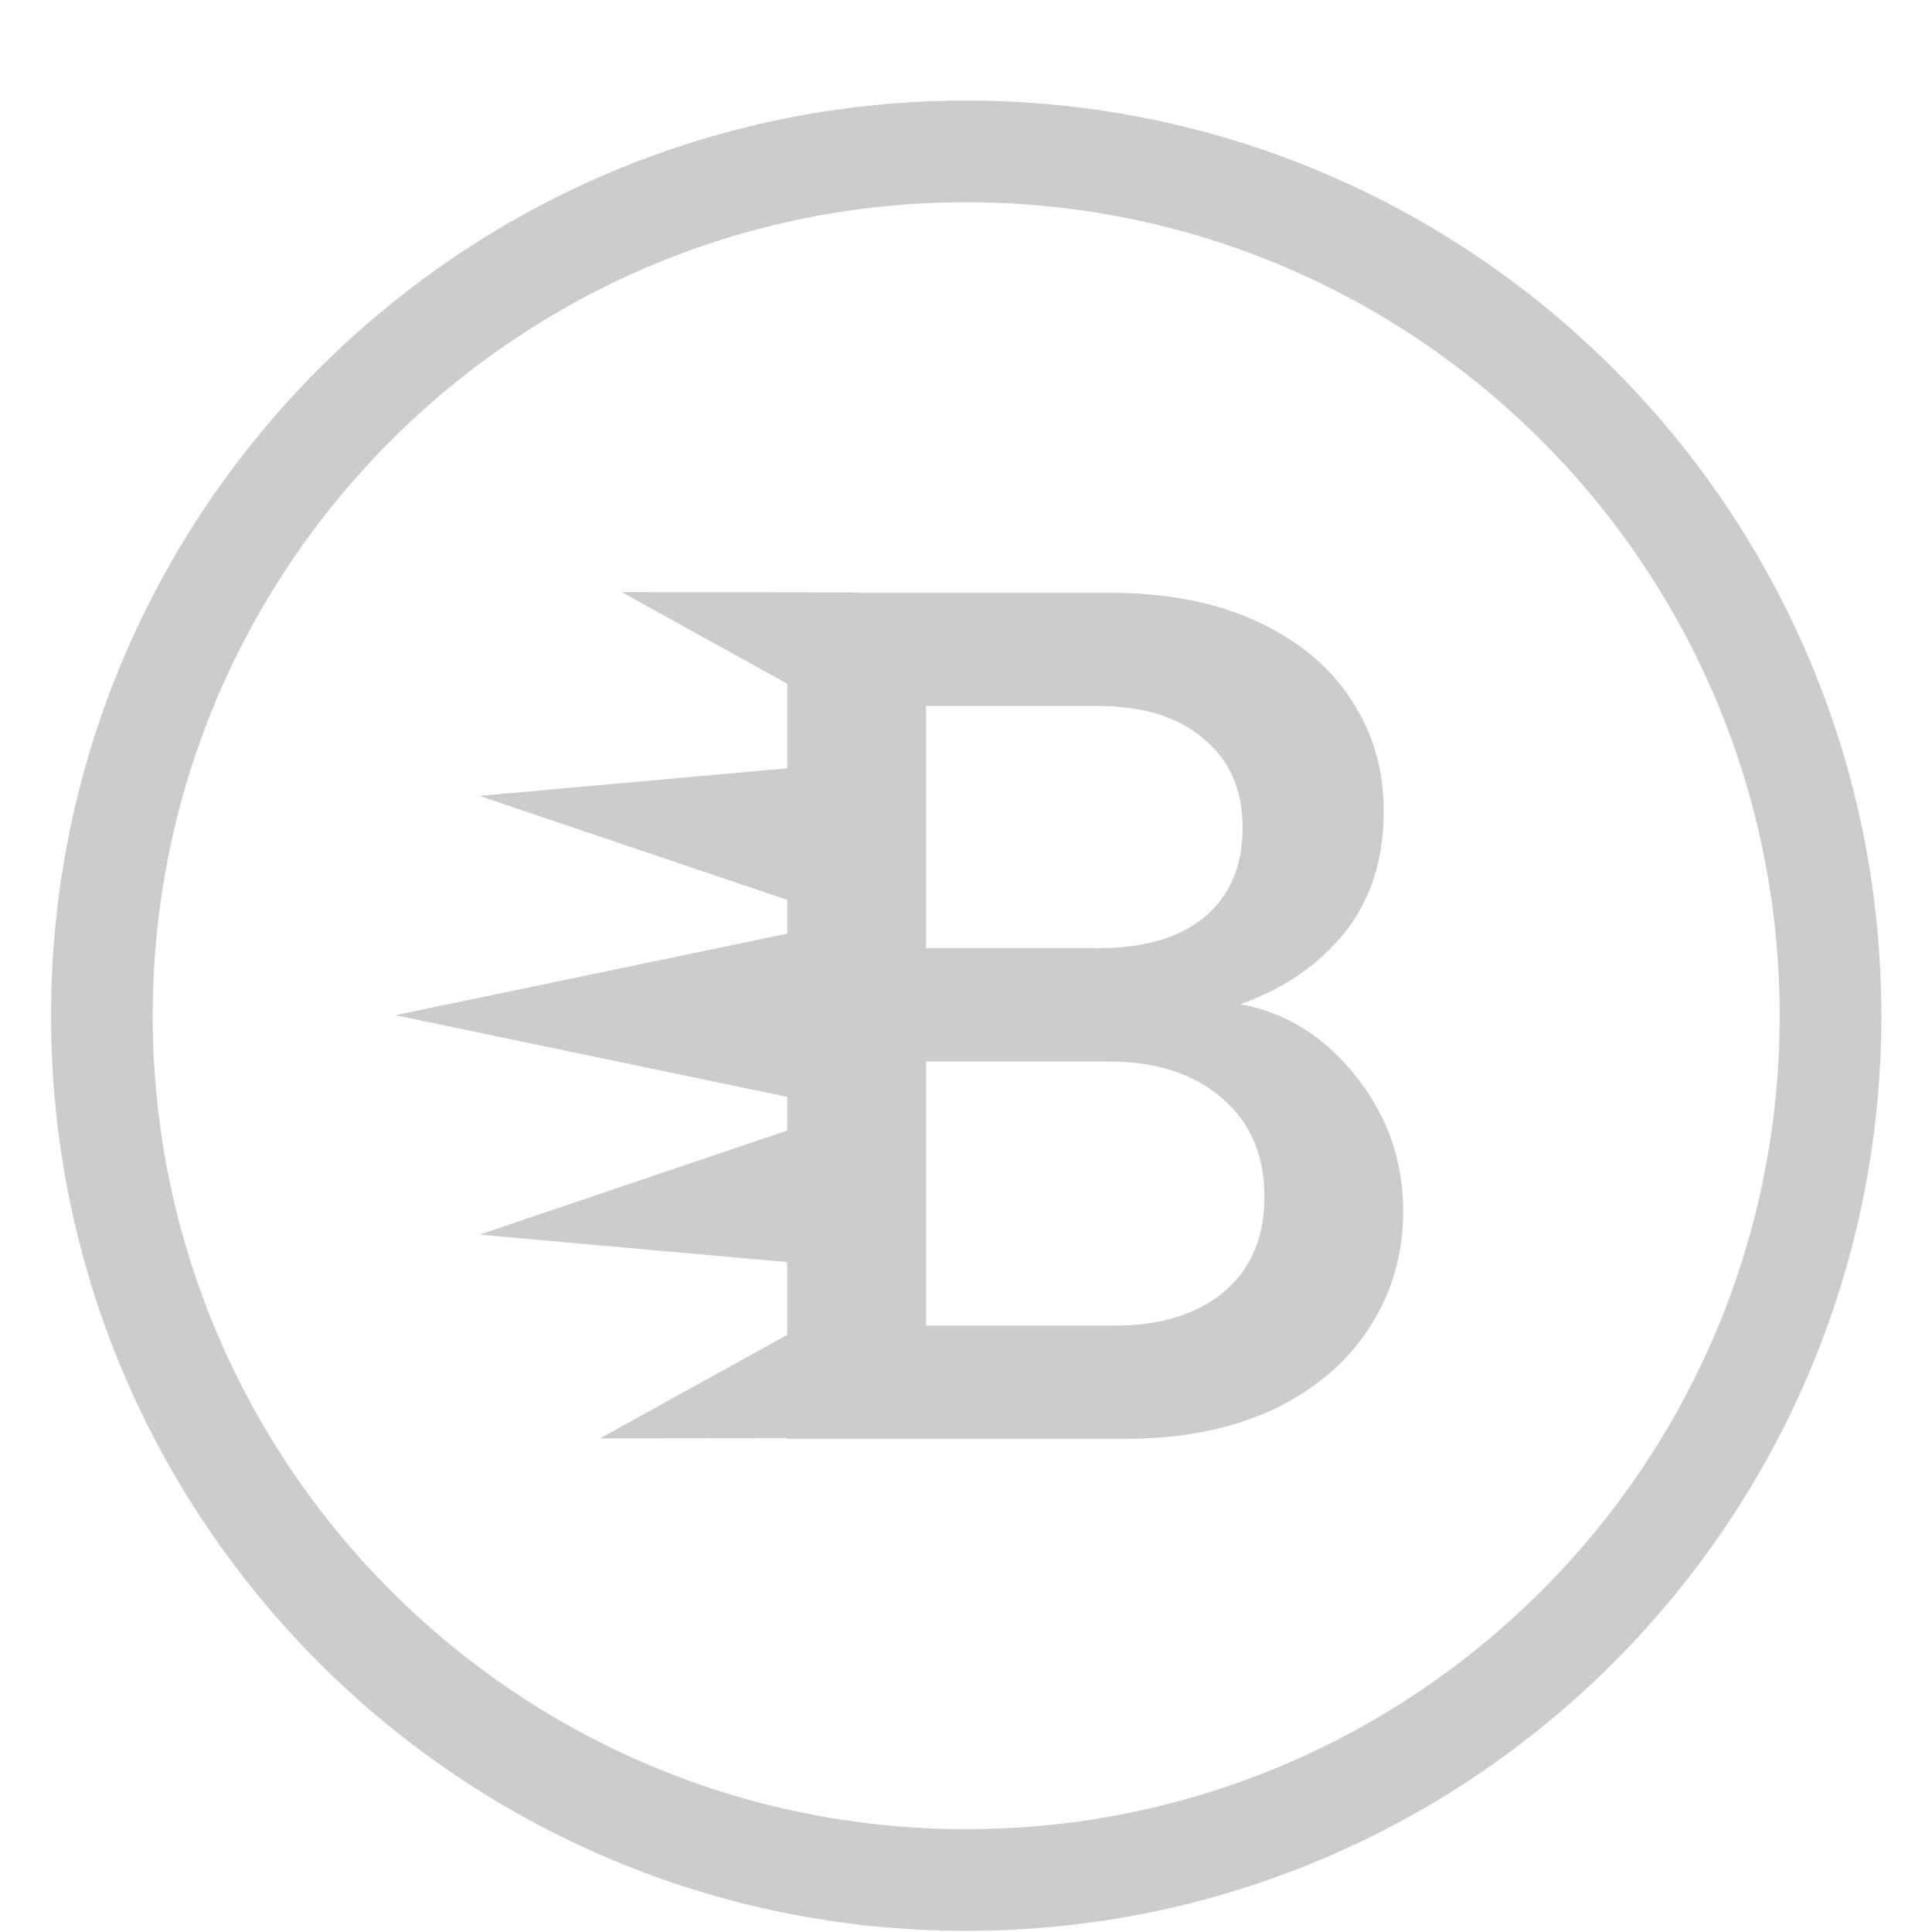
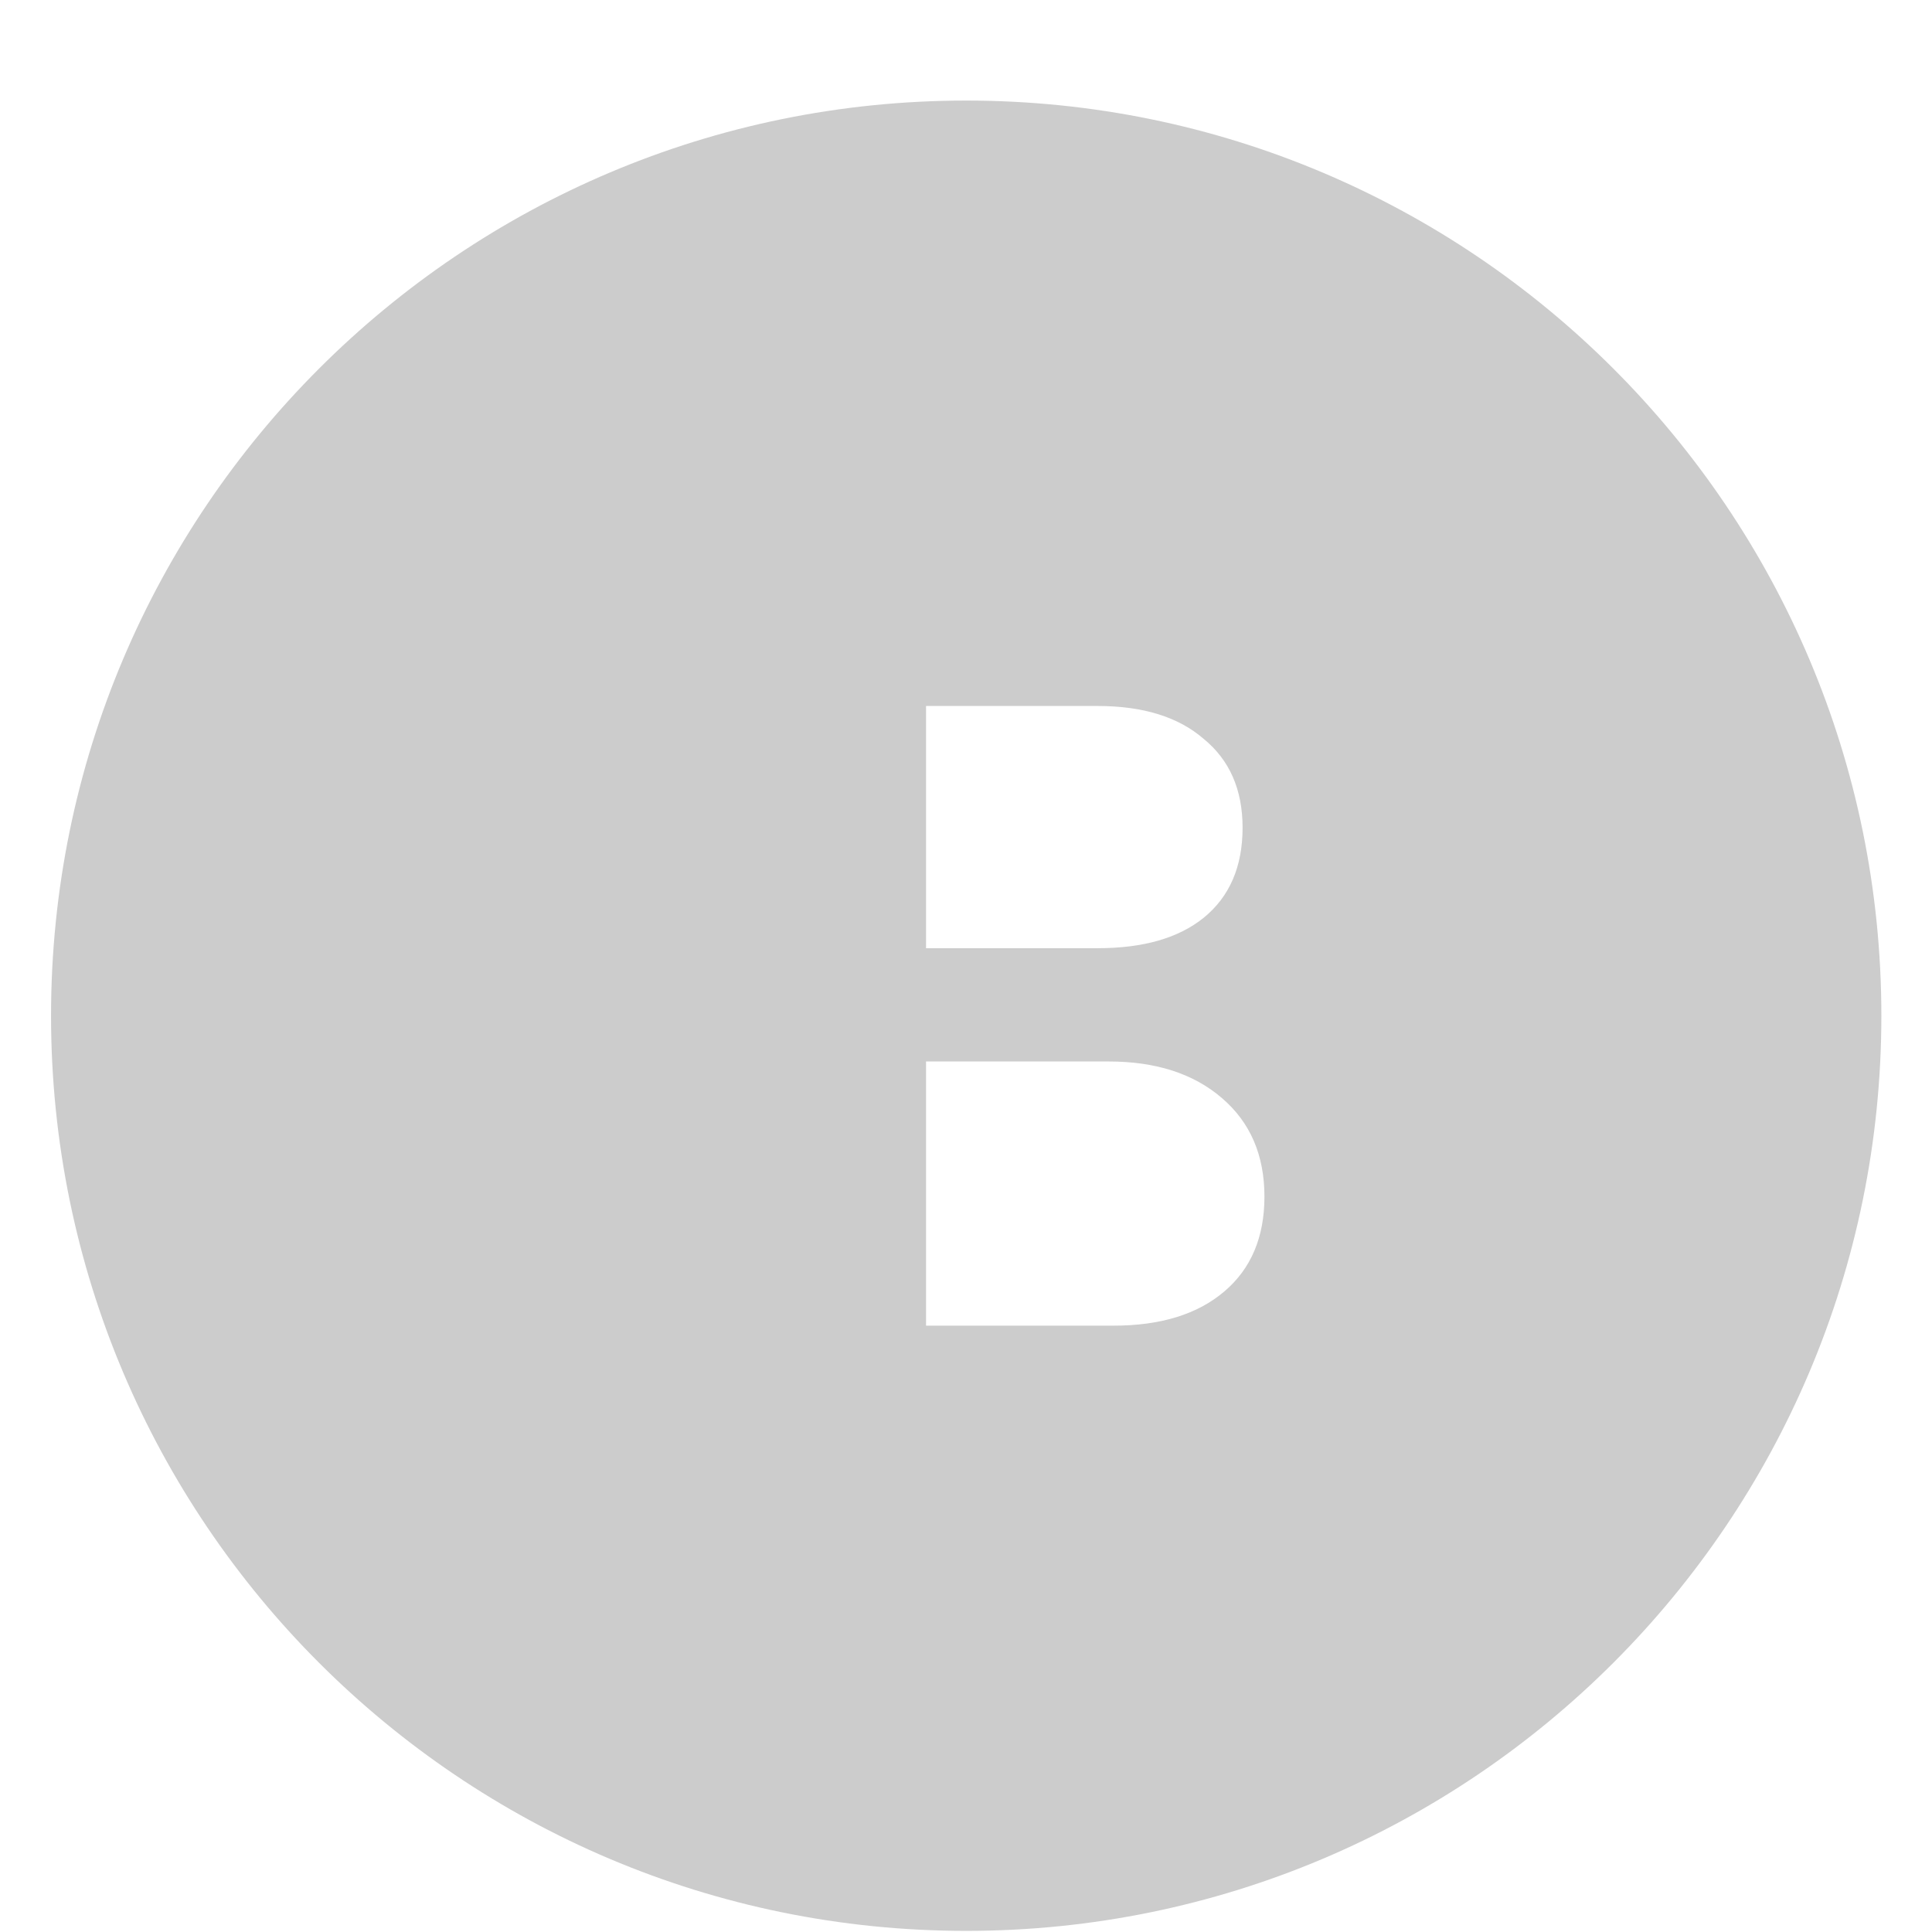
<svg xmlns="http://www.w3.org/2000/svg" width="19" height="19" viewBox="0 0 19 19" fill="none">
-   <path fill-rule="evenodd" clip-rule="evenodd" d="M17.502 9.989C17.502 14.407 13.92 17.989 9.502 17.989C5.084 17.989 1.502 14.407 1.502 9.989C1.502 5.57 5.084 1.989 9.502 1.989C13.92 1.989 17.502 5.57 17.502 9.989ZM18.502 9.989C18.502 14.959 14.473 18.989 9.502 18.989C4.531 18.989 0.502 14.959 0.502 9.989C0.502 5.018 4.531 0.989 9.502 0.989C14.473 0.989 18.502 5.018 18.502 9.989ZM6.114 5.823L7.742 6.724V7.556L4.715 7.827L7.742 8.85V9.182L3.887 9.984L7.742 10.787V11.118L4.715 12.142L7.742 12.412V13.127L5.902 14.145L7.742 14.143V14.15H11.07C11.621 14.15 12.104 14.054 12.519 13.863C12.934 13.663 13.249 13.396 13.465 13.06C13.688 12.717 13.8 12.334 13.8 11.911C13.8 11.416 13.644 10.973 13.333 10.582C13.022 10.191 12.643 9.956 12.196 9.876C12.627 9.724 12.97 9.489 13.225 9.17C13.481 8.851 13.608 8.451 13.608 7.973C13.608 7.574 13.505 7.214 13.297 6.895C13.09 6.568 12.782 6.309 12.375 6.117C11.968 5.926 11.481 5.83 10.915 5.83H8.44L8.441 5.826L6.114 5.823ZM9.107 9.325H10.795C11.242 9.325 11.589 9.226 11.837 9.026C12.092 8.819 12.22 8.523 12.22 8.14C12.22 7.765 12.092 7.474 11.837 7.266C11.589 7.051 11.242 6.943 10.795 6.943H9.107V9.325ZM10.951 13.037C11.414 13.037 11.777 12.925 12.04 12.701C12.303 12.478 12.435 12.167 12.435 11.768C12.435 11.361 12.296 11.037 12.016 10.798C11.737 10.558 11.366 10.439 10.903 10.439H9.107V13.037H10.951Z" fill="#CCCCCC" />
+   <path fillRule="evenodd" clipRule="evenodd" d="M17.502 9.989C17.502 14.407 13.92 17.989 9.502 17.989C5.084 17.989 1.502 14.407 1.502 9.989C1.502 5.57 5.084 1.989 9.502 1.989C13.92 1.989 17.502 5.57 17.502 9.989ZM18.502 9.989C18.502 14.959 14.473 18.989 9.502 18.989C4.531 18.989 0.502 14.959 0.502 9.989C0.502 5.018 4.531 0.989 9.502 0.989C14.473 0.989 18.502 5.018 18.502 9.989ZM6.114 5.823L7.742 6.724V7.556L4.715 7.827L7.742 8.85V9.182L3.887 9.984L7.742 10.787V11.118L4.715 12.142L7.742 12.412V13.127L5.902 14.145L7.742 14.143V14.15H11.07C11.621 14.15 12.104 14.054 12.519 13.863C12.934 13.663 13.249 13.396 13.465 13.06C13.688 12.717 13.8 12.334 13.8 11.911C13.8 11.416 13.644 10.973 13.333 10.582C13.022 10.191 12.643 9.956 12.196 9.876C12.627 9.724 12.97 9.489 13.225 9.17C13.481 8.851 13.608 8.451 13.608 7.973C13.608 7.574 13.505 7.214 13.297 6.895C13.09 6.568 12.782 6.309 12.375 6.117C11.968 5.926 11.481 5.83 10.915 5.83H8.44L8.441 5.826L6.114 5.823ZM9.107 9.325H10.795C11.242 9.325 11.589 9.226 11.837 9.026C12.092 8.819 12.22 8.523 12.22 8.14C12.22 7.765 12.092 7.474 11.837 7.266C11.589 7.051 11.242 6.943 10.795 6.943H9.107V9.325ZM10.951 13.037C11.414 13.037 11.777 12.925 12.04 12.701C12.303 12.478 12.435 12.167 12.435 11.768C12.435 11.361 12.296 11.037 12.016 10.798C11.737 10.558 11.366 10.439 10.903 10.439H9.107V13.037H10.951Z" fill="#CCCCCC" />
</svg>
